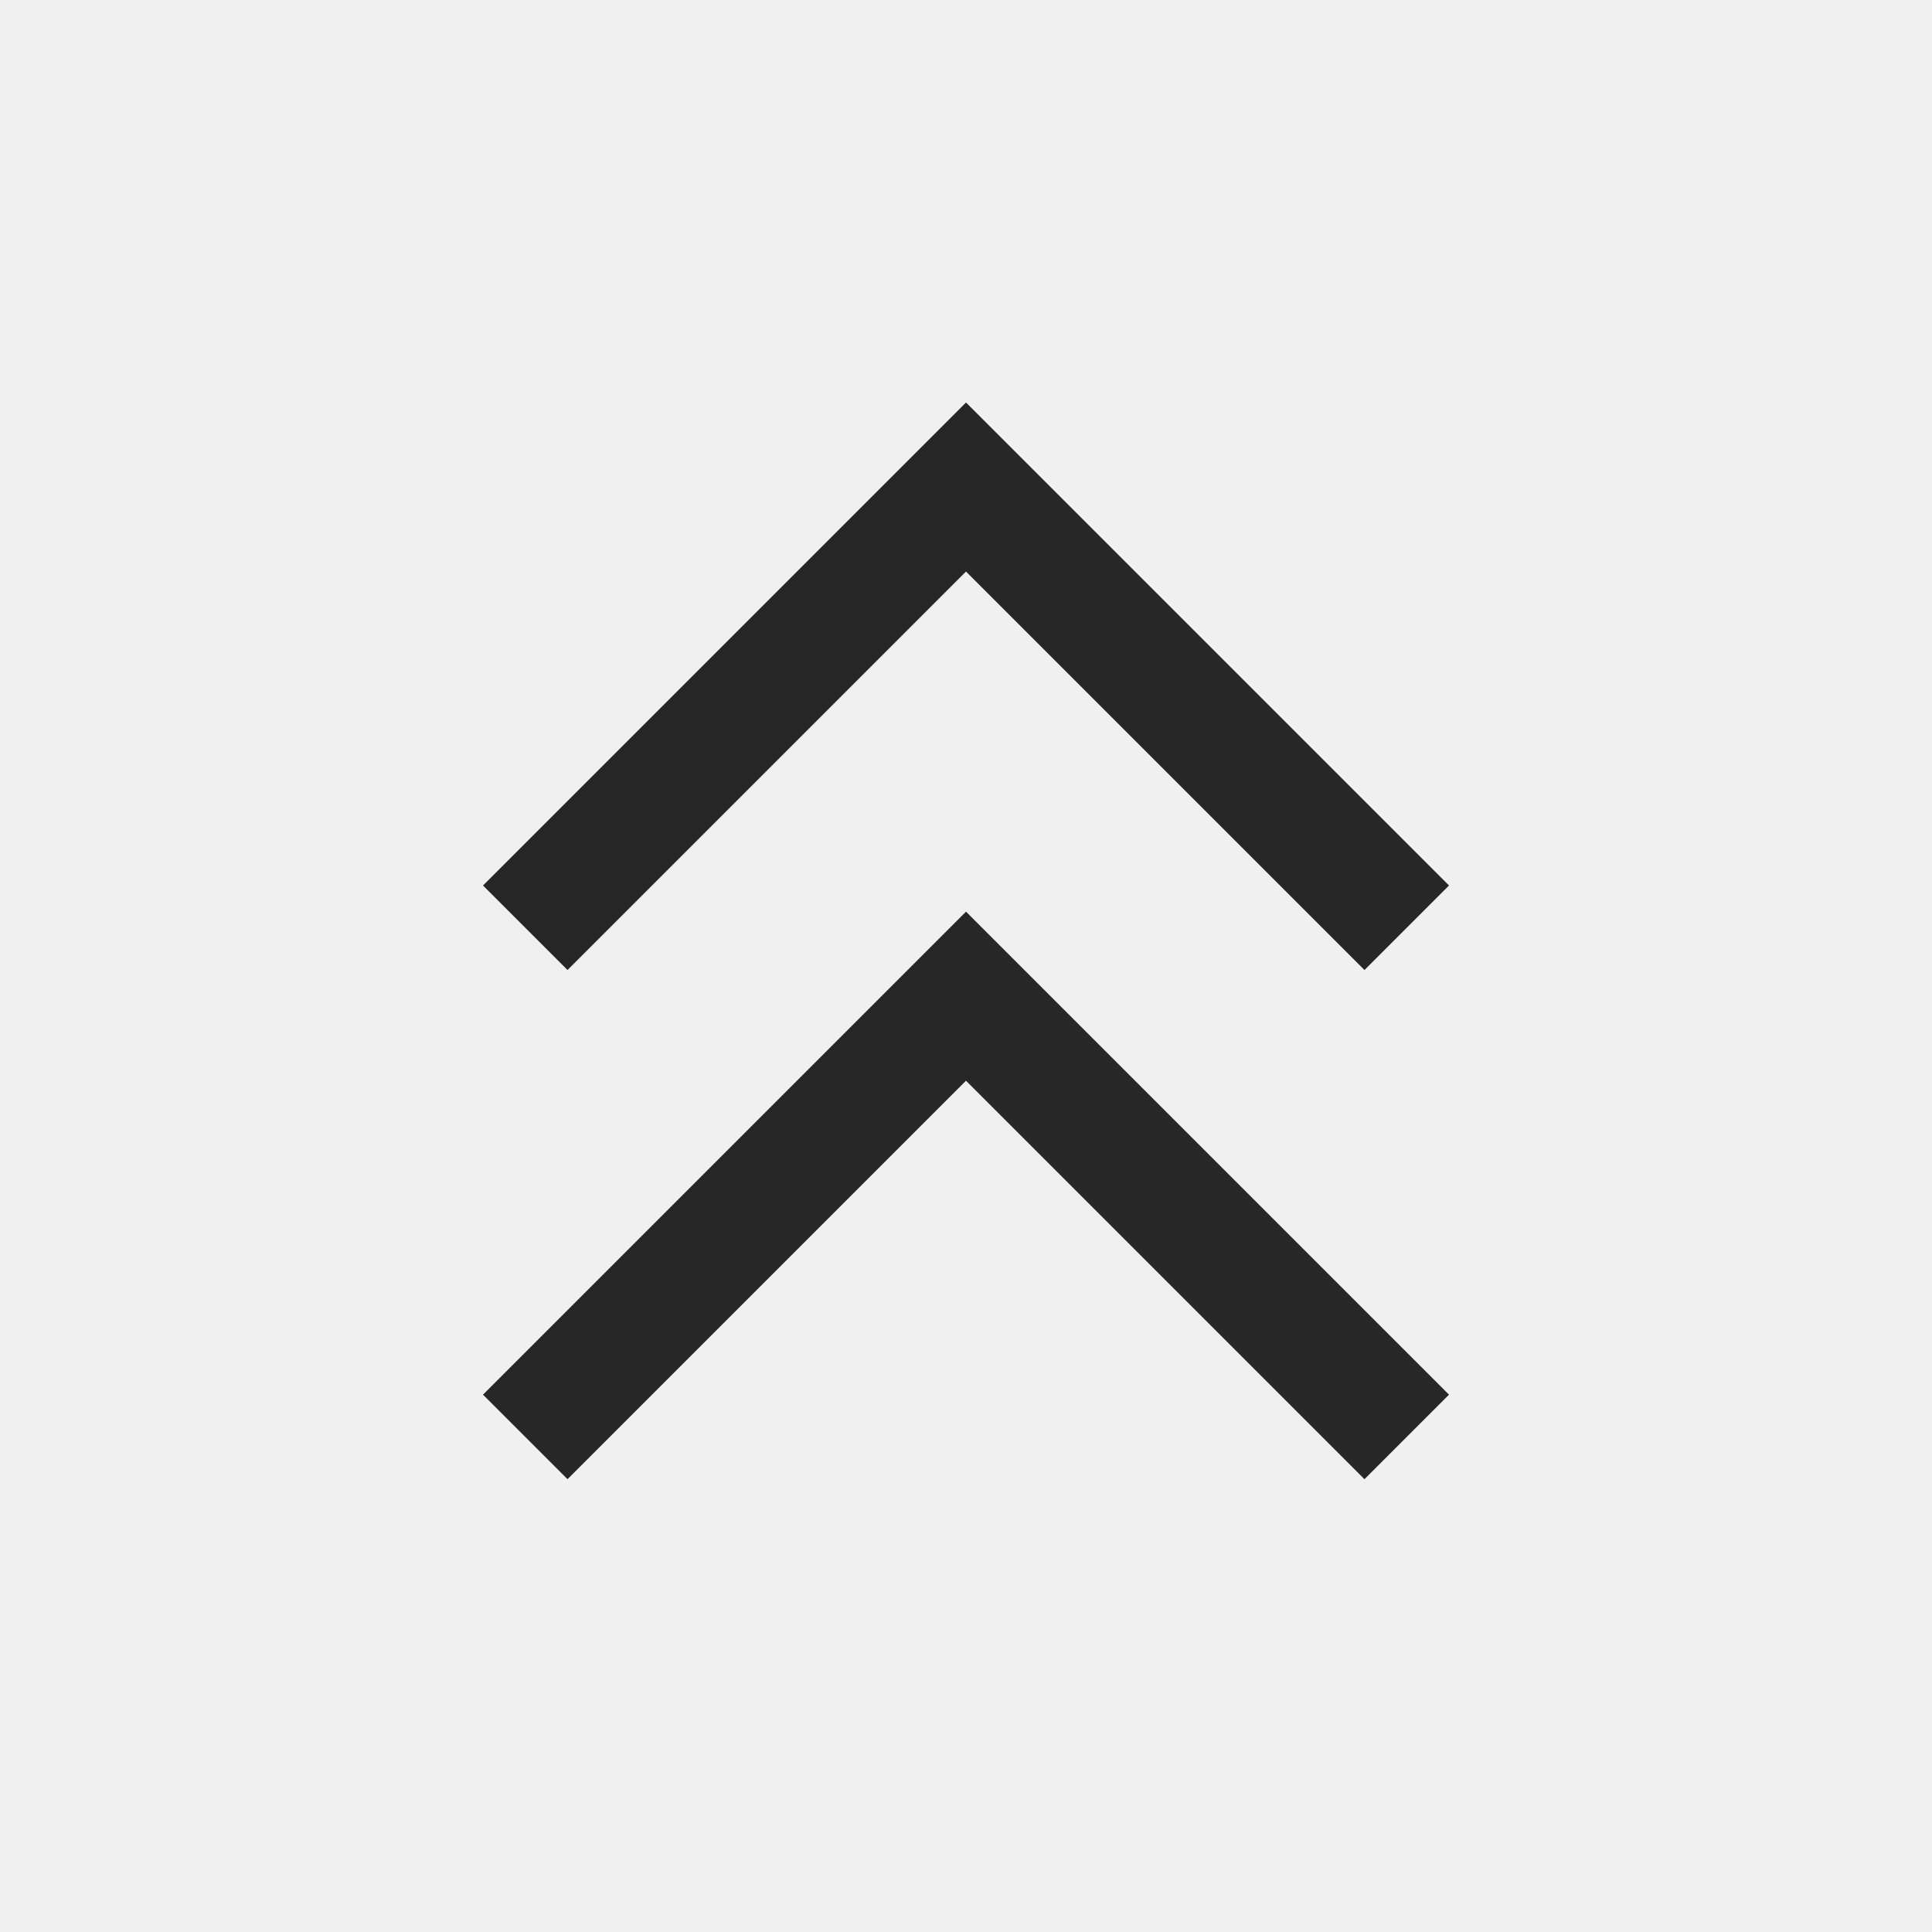
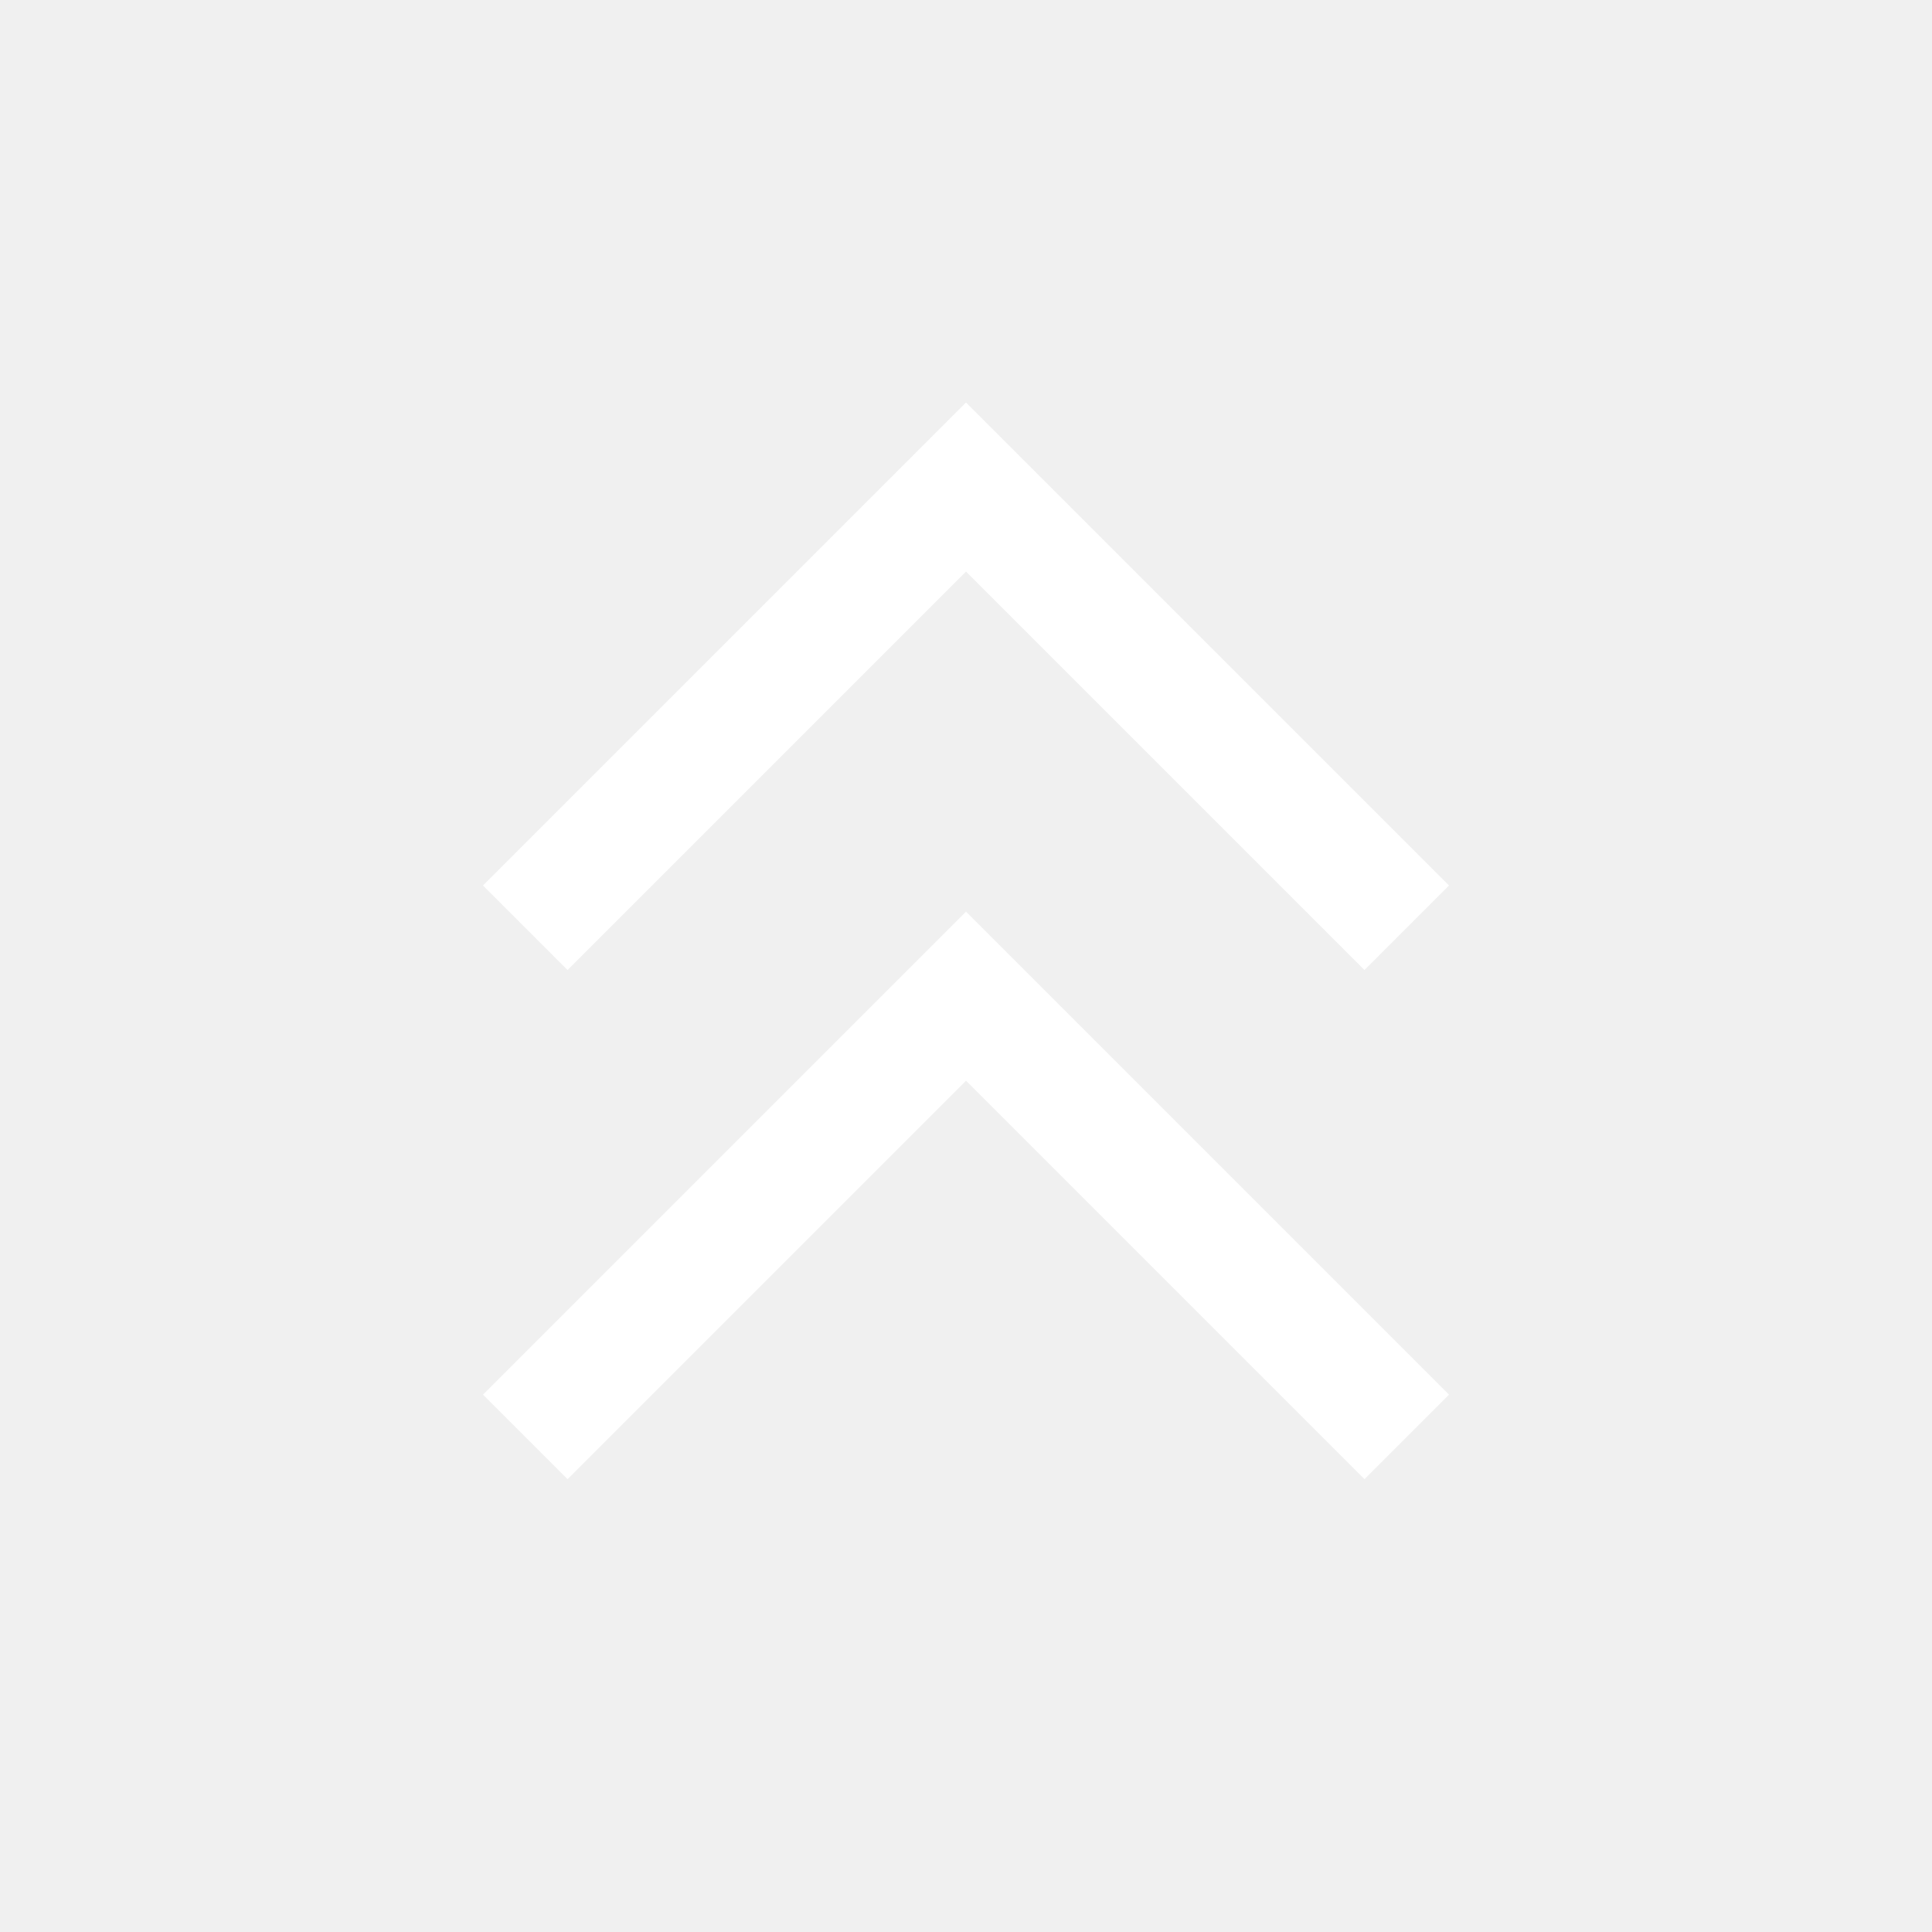
- <svg xmlns="http://www.w3.org/2000/svg" height="48px" viewBox="0 -960 960 960" width="48px" fill="#272727">
-   <path d="m282-225-42-42 240-240 240 240-42 42-198-198-198 198Zm0-253-42-42 240-240 240 240-42 42-198-198-198 198Z" />
+ <svg xmlns="http://www.w3.org/2000/svg" height="48px" viewBox="0 -960 960 960" width="48px" fill="none">
+   <path fill="#ffffff" d="m282-225-42-42 240-240 240 240-42 42-198-198-198 198Zm0-253-42-42 240-240 240 240-42 42-198-198-198 198Z" />
</svg>
